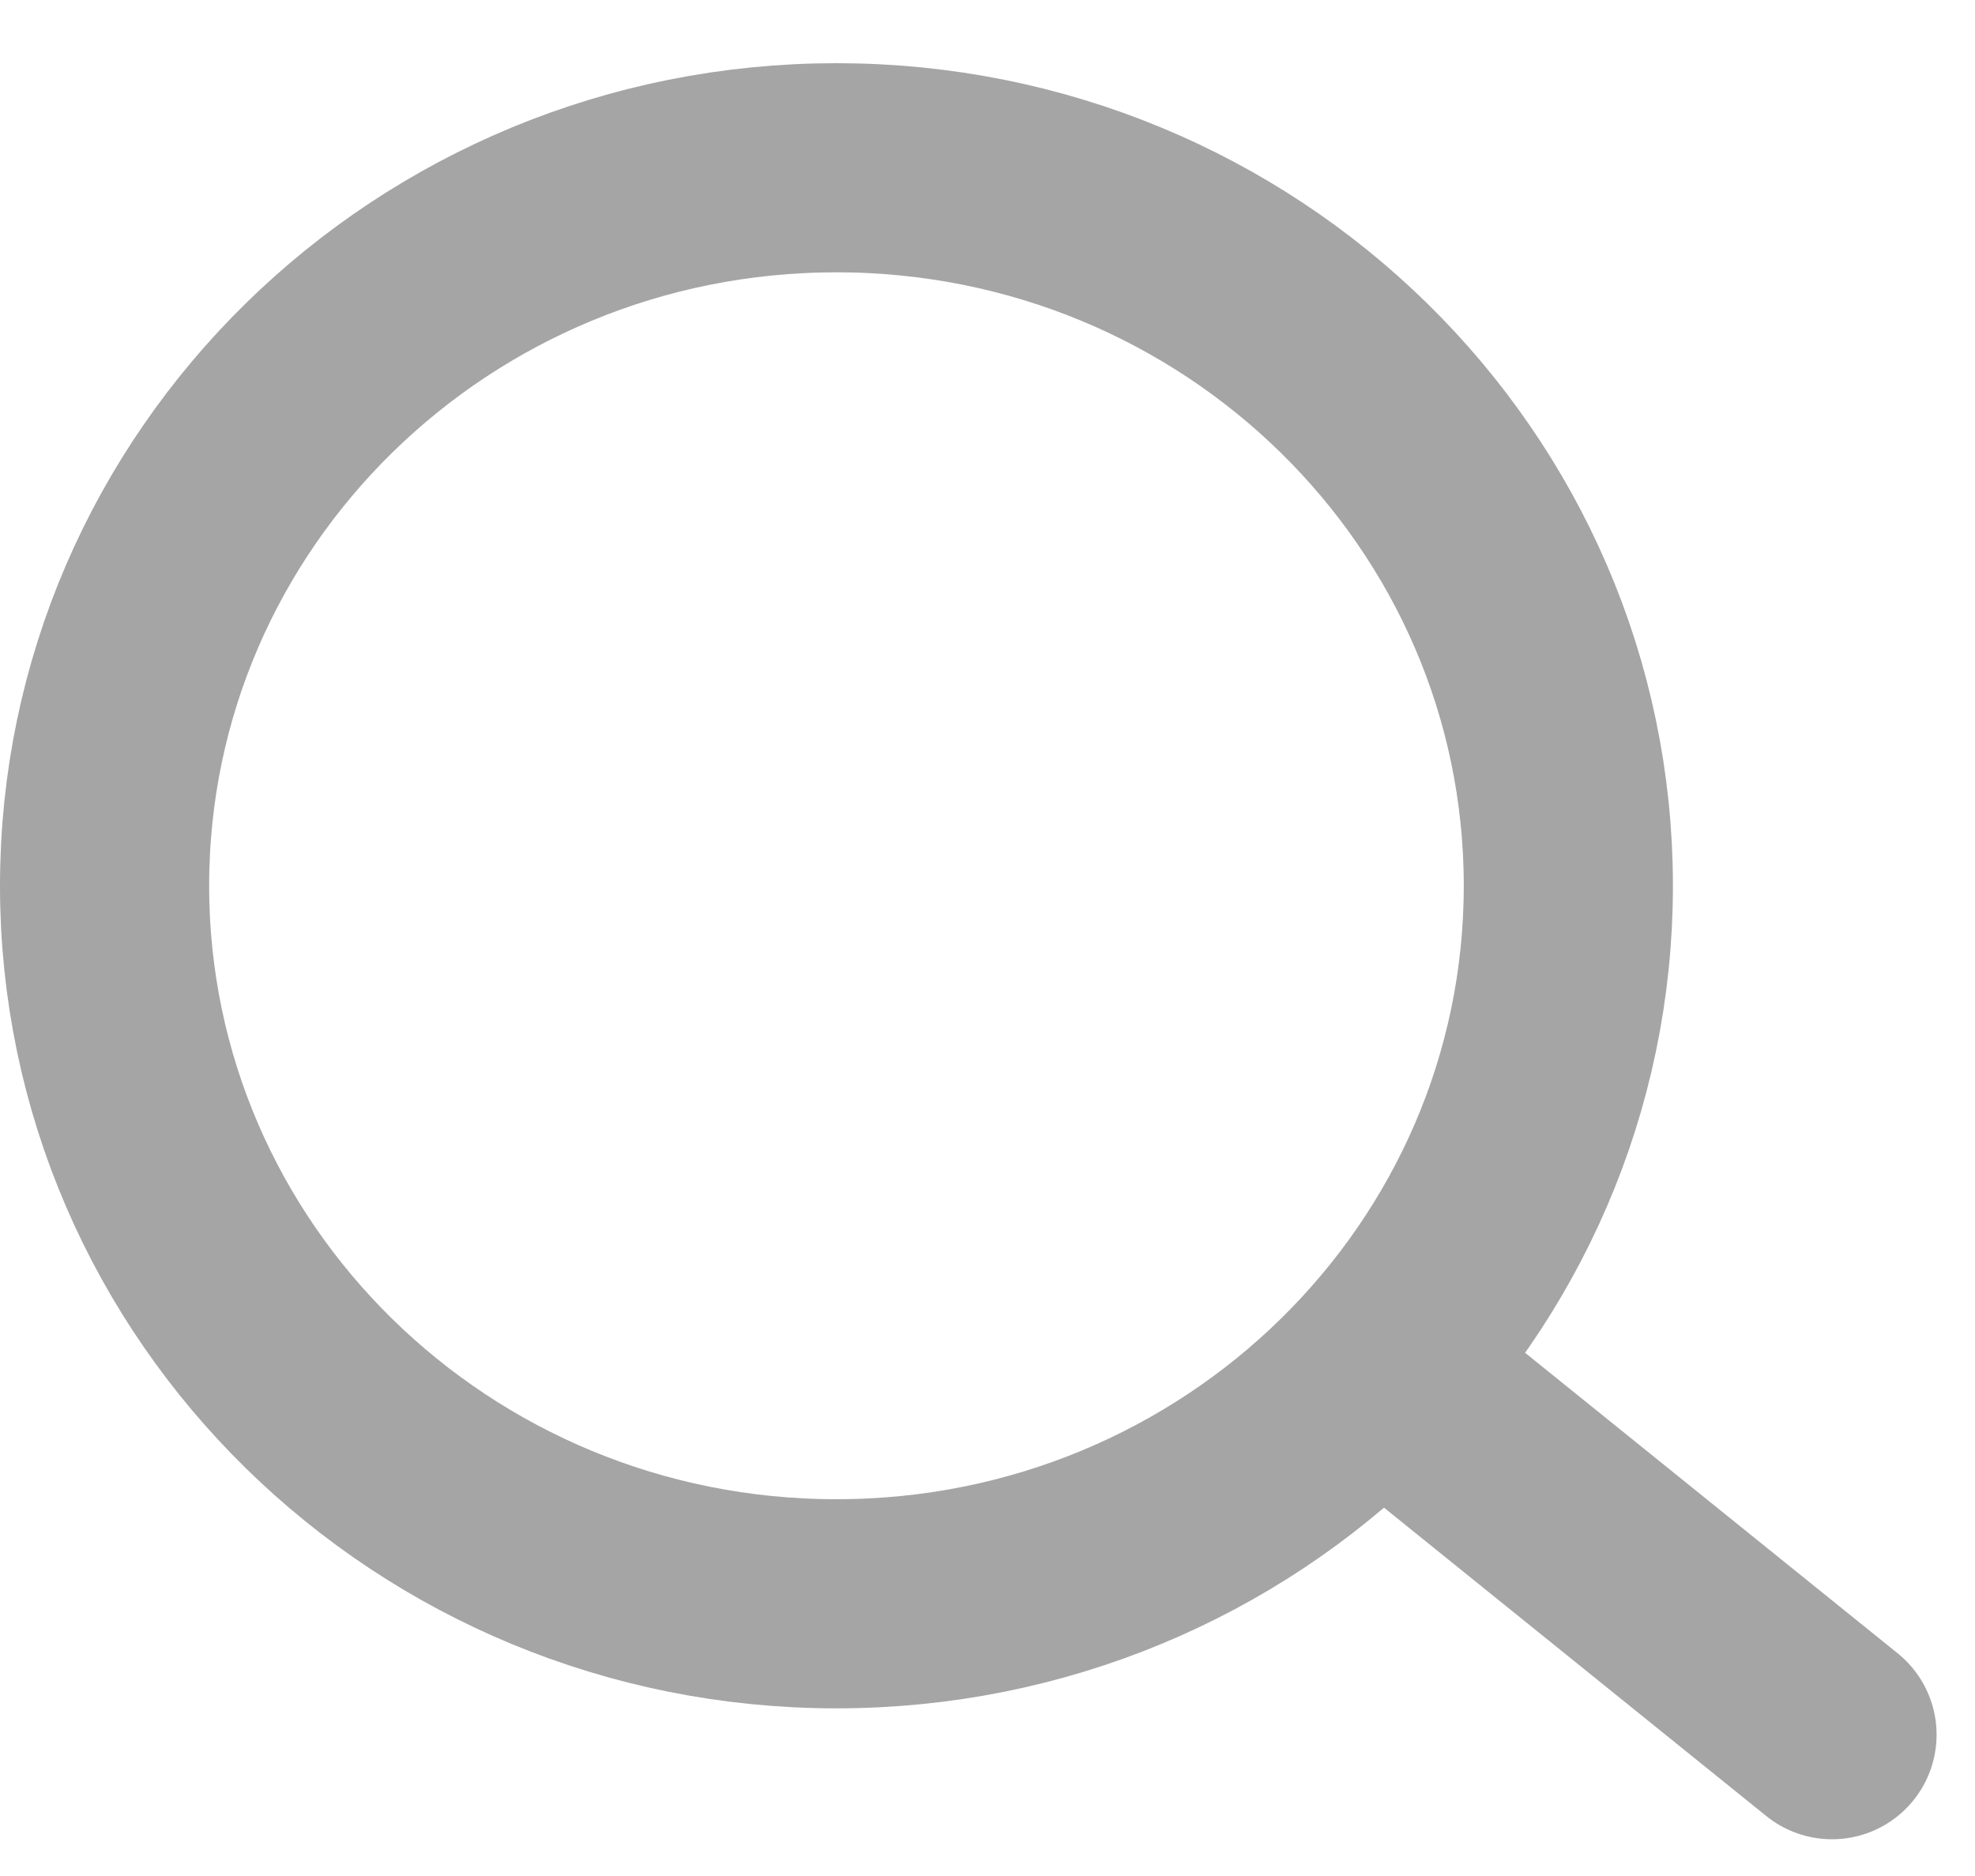
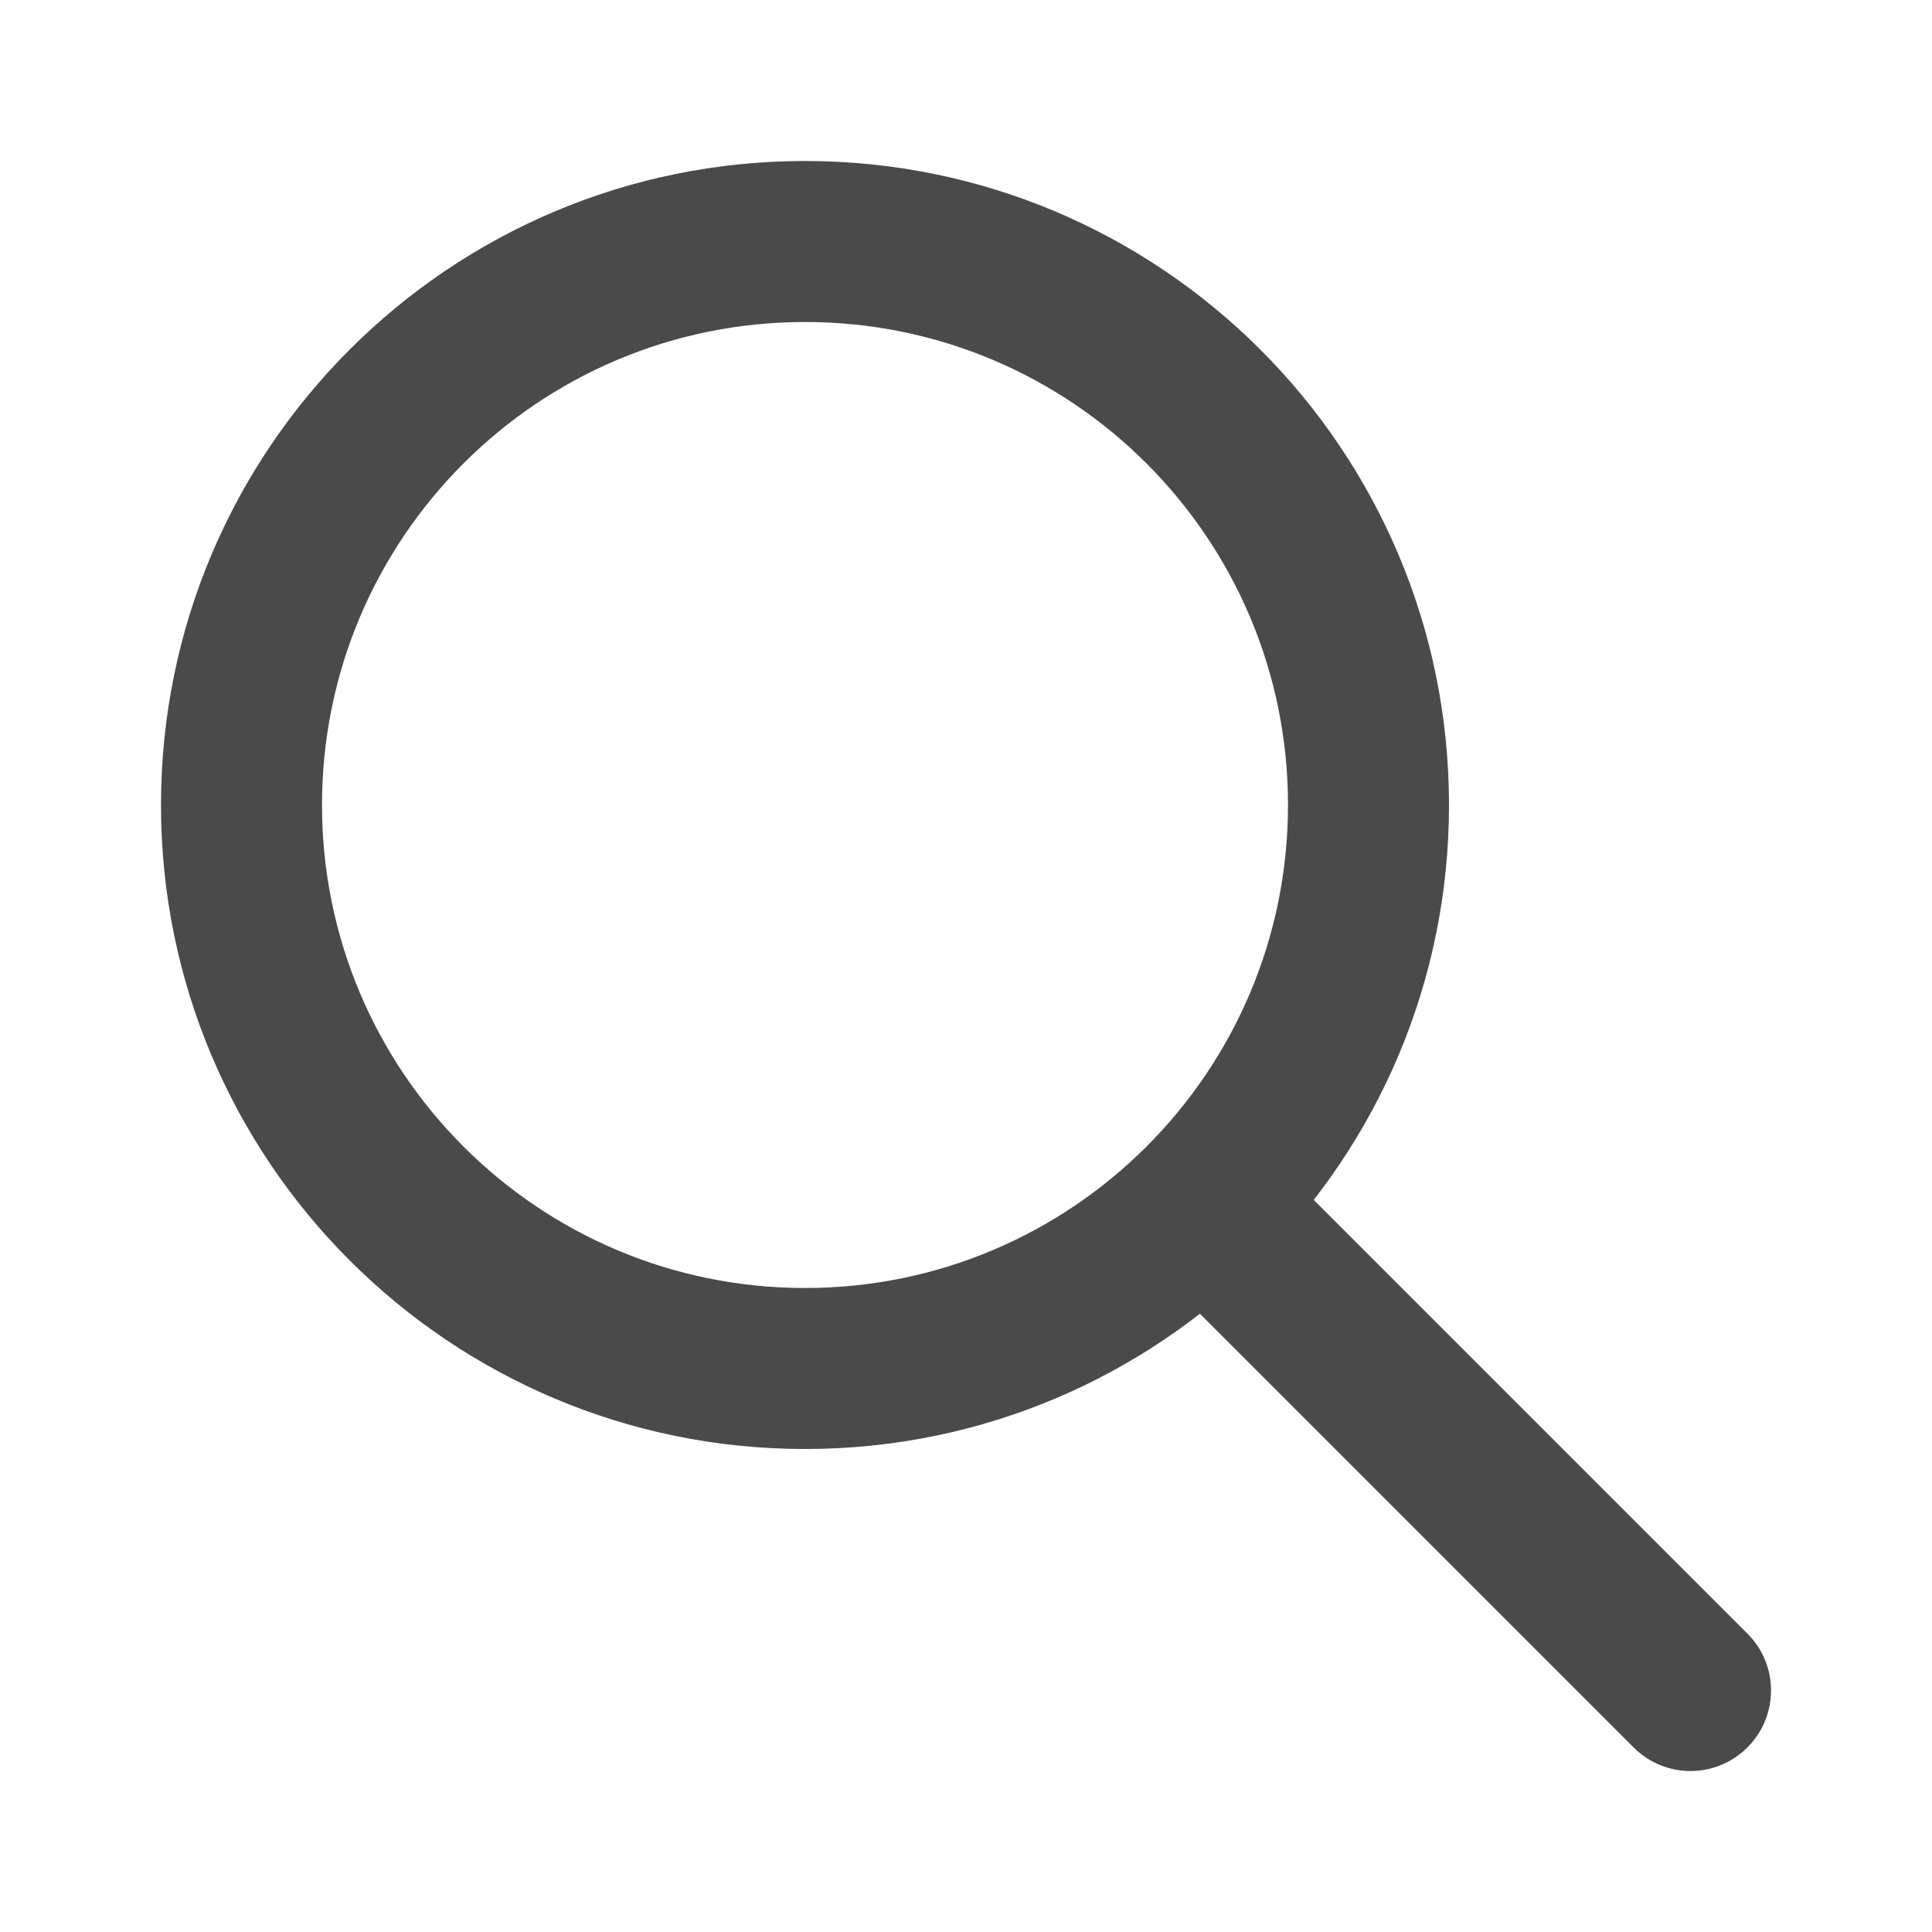
- <svg xmlns="http://www.w3.org/2000/svg" width="20" height="19" viewBox="0 0 20 19" fill="none">
-   <path d="M8.47 16.243C12.564 16.243 15.882 12.987 15.882 8.971C15.882 4.955 12.564 1.699 8.47 1.699C4.377 1.699 1.059 4.955 1.059 8.971C1.059 12.987 4.377 16.243 8.47 16.243Z" stroke="#A5A5A5" stroke-width="2.118" stroke-linecap="round" stroke-linejoin="round" />
-   <path d="M18.552 17.569L13.977 13.878" stroke="#A5A5A5" stroke-width="2.118" stroke-linecap="round" stroke-linejoin="round" />
+ <svg xmlns="http://www.w3.org/2000/svg" width="24" height="24" viewBox="0 0 24 24" fill="none">
+   <path d="M15.707 14.293C15.317 13.902 14.683 13.902 14.293 14.293C13.902 14.683 13.902 15.317 14.293 15.707L15.707 14.293ZM20.293 21.707C20.683 22.098 21.317 22.098 21.707 21.707C22.098 21.317 22.098 20.683 21.707 20.293L20.293 21.707ZM10 16C6.686 16 4 13.314 4 10H2C2 14.418 5.582 18 10 18V16ZM4 10C4 6.686 6.686 4 10 4V2C5.582 2 2 5.582 2 10H4ZM10 4C13.314 4 16 6.686 16 10H18C18 5.582 14.418 2 10 2V4ZM16 10C16 13.314 13.314 16 10 16V18C14.418 18 18 14.418 18 10H16ZM14.293 15.707L20.293 21.707L21.707 20.293L15.707 14.293L14.293 15.707Z" fill="#4A4A4A" />
</svg>
